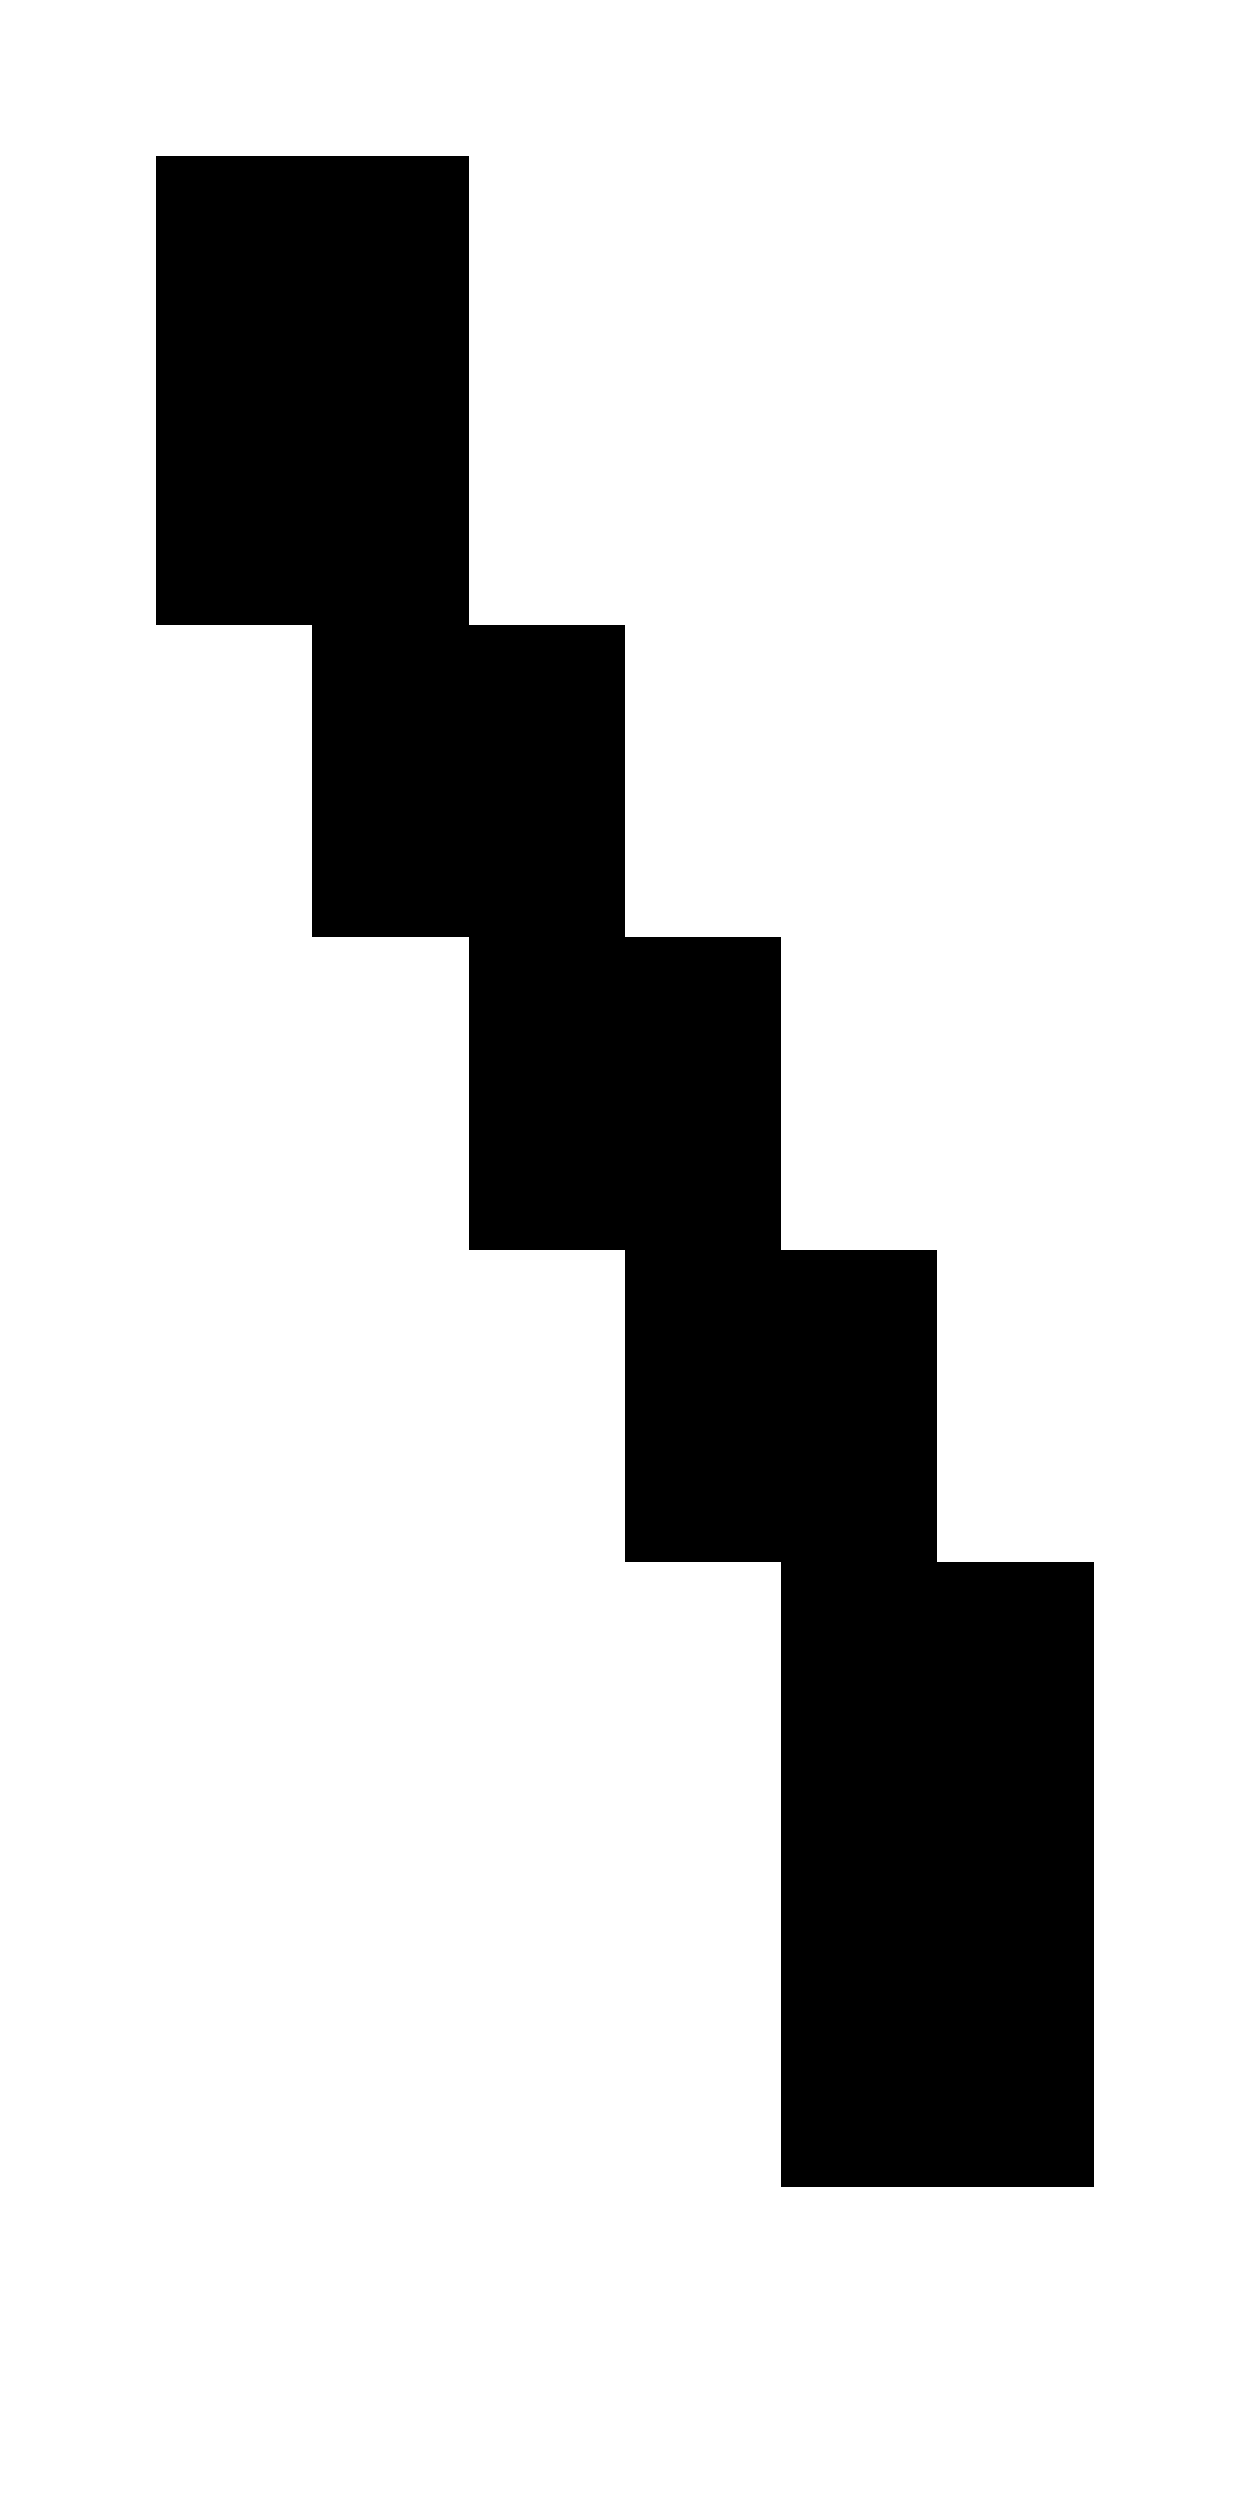
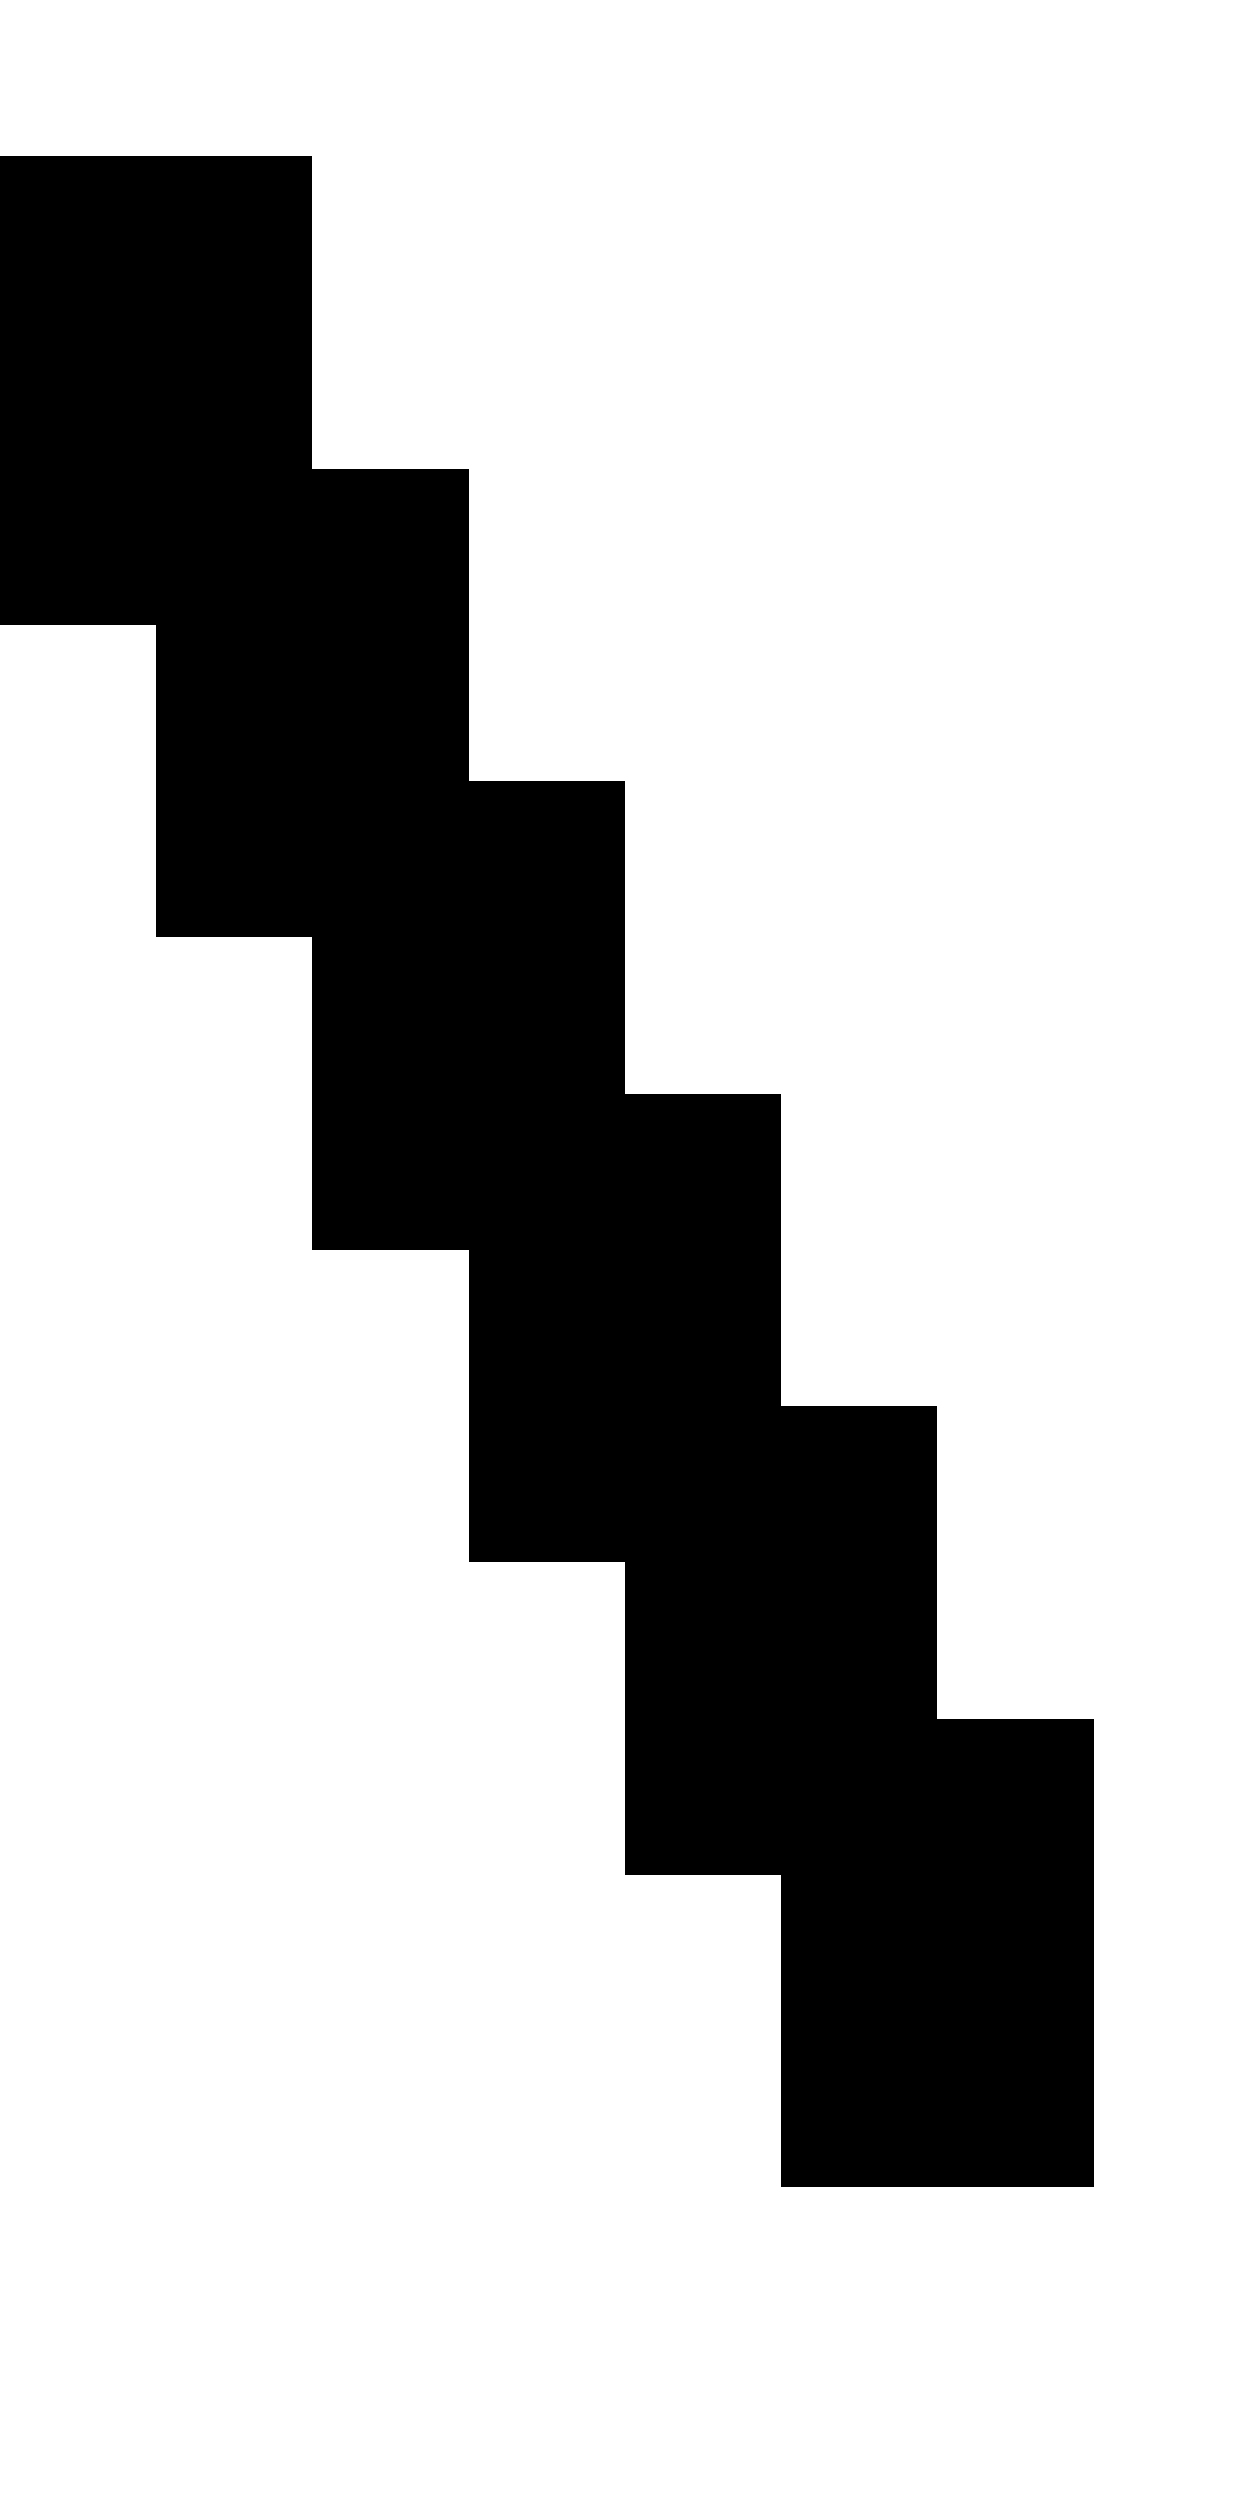
<svg xmlns="http://www.w3.org/2000/svg" baseProfile="full" height="64px" version="1.1" width="32px">
  <defs />
+   <rect fill="rgb(0,0,0)" height="4px" shape-rendering="crispEdges" width="4px" x="0px" y="4px" />
+   <rect fill="rgb(0,0,0)" height="4px" shape-rendering="crispEdges" width="4px" x="0px" y="8px" />
+   <rect fill="rgb(0,0,0)" height="4px" shape-rendering="crispEdges" width="4px" x="0px" y="12px" />
  <rect fill="rgb(0,0,0)" height="4px" shape-rendering="crispEdges" width="4px" x="4px" y="4px" />
  <rect fill="rgb(0,0,0)" height="4px" shape-rendering="crispEdges" width="4px" x="4px" y="8px" />
  <rect fill="rgb(0,0,0)" height="4px" shape-rendering="crispEdges" width="4px" x="4px" y="12px" />
-   <rect fill="rgb(0,0,0)" height="4px" shape-rendering="crispEdges" width="4px" x="8px" y="4px" />
-   <rect fill="rgb(0,0,0)" height="4px" shape-rendering="crispEdges" width="4px" x="8px" y="8px" />
+   <rect fill="rgb(0,0,0)" height="4px" shape-rendering="crispEdges" width="4px" x="4px" y="16px" />
+   <rect fill="rgb(0,0,0)" height="4px" shape-rendering="crispEdges" width="4px" x="4px" y="20px" />
  <rect fill="rgb(0,0,0)" height="4px" shape-rendering="crispEdges" width="4px" x="8px" y="12px" />
  <rect fill="rgb(0,0,0)" height="4px" shape-rendering="crispEdges" width="4px" x="8px" y="16px" />
  <rect fill="rgb(0,0,0)" height="4px" shape-rendering="crispEdges" width="4px" x="8px" y="20px" />
-   <rect fill="rgb(0,0,0)" height="4px" shape-rendering="crispEdges" width="4px" x="12px" y="16px" />
+   <rect fill="rgb(0,0,0)" height="4px" shape-rendering="crispEdges" width="4px" x="8px" y="24px" />
+   <rect fill="rgb(0,0,0)" height="4px" shape-rendering="crispEdges" width="4px" x="8px" y="28px" />
  <rect fill="rgb(0,0,0)" height="4px" shape-rendering="crispEdges" width="4px" x="12px" y="20px" />
  <rect fill="rgb(0,0,0)" height="4px" shape-rendering="crispEdges" width="4px" x="12px" y="24px" />
  <rect fill="rgb(0,0,0)" height="4px" shape-rendering="crispEdges" width="4px" x="12px" y="28px" />
-   <rect fill="rgb(0,0,0)" height="4px" shape-rendering="crispEdges" width="4px" x="16px" y="24px" />
+   <rect fill="rgb(0,0,0)" height="4px" shape-rendering="crispEdges" width="4px" x="12px" y="32px" />
+   <rect fill="rgb(0,0,0)" height="4px" shape-rendering="crispEdges" width="4px" x="12px" y="36px" />
  <rect fill="rgb(0,0,0)" height="4px" shape-rendering="crispEdges" width="4px" x="16px" y="28px" />
  <rect fill="rgb(0,0,0)" height="4px" shape-rendering="crispEdges" width="4px" x="16px" y="32px" />
  <rect fill="rgb(0,0,0)" height="4px" shape-rendering="crispEdges" width="4px" x="16px" y="36px" />
-   <rect fill="rgb(0,0,0)" height="4px" shape-rendering="crispEdges" width="4px" x="20px" y="32px" />
+   <rect fill="rgb(0,0,0)" height="4px" shape-rendering="crispEdges" width="4px" x="16px" y="40px" />
+   <rect fill="rgb(0,0,0)" height="4px" shape-rendering="crispEdges" width="4px" x="16px" y="44px" />
  <rect fill="rgb(0,0,0)" height="4px" shape-rendering="crispEdges" width="4px" x="20px" y="36px" />
  <rect fill="rgb(0,0,0)" height="4px" shape-rendering="crispEdges" width="4px" x="20px" y="40px" />
  <rect fill="rgb(0,0,0)" height="4px" shape-rendering="crispEdges" width="4px" x="20px" y="44px" />
  <rect fill="rgb(0,0,0)" height="4px" shape-rendering="crispEdges" width="4px" x="20px" y="48px" />
  <rect fill="rgb(0,0,0)" height="4px" shape-rendering="crispEdges" width="4px" x="20px" y="52px" />
-   <rect fill="rgb(0,0,0)" height="4px" shape-rendering="crispEdges" width="4px" x="24px" y="40px" />
  <rect fill="rgb(0,0,0)" height="4px" shape-rendering="crispEdges" width="4px" x="24px" y="44px" />
  <rect fill="rgb(0,0,0)" height="4px" shape-rendering="crispEdges" width="4px" x="24px" y="48px" />
  <rect fill="rgb(0,0,0)" height="4px" shape-rendering="crispEdges" width="4px" x="24px" y="52px" />
</svg>
